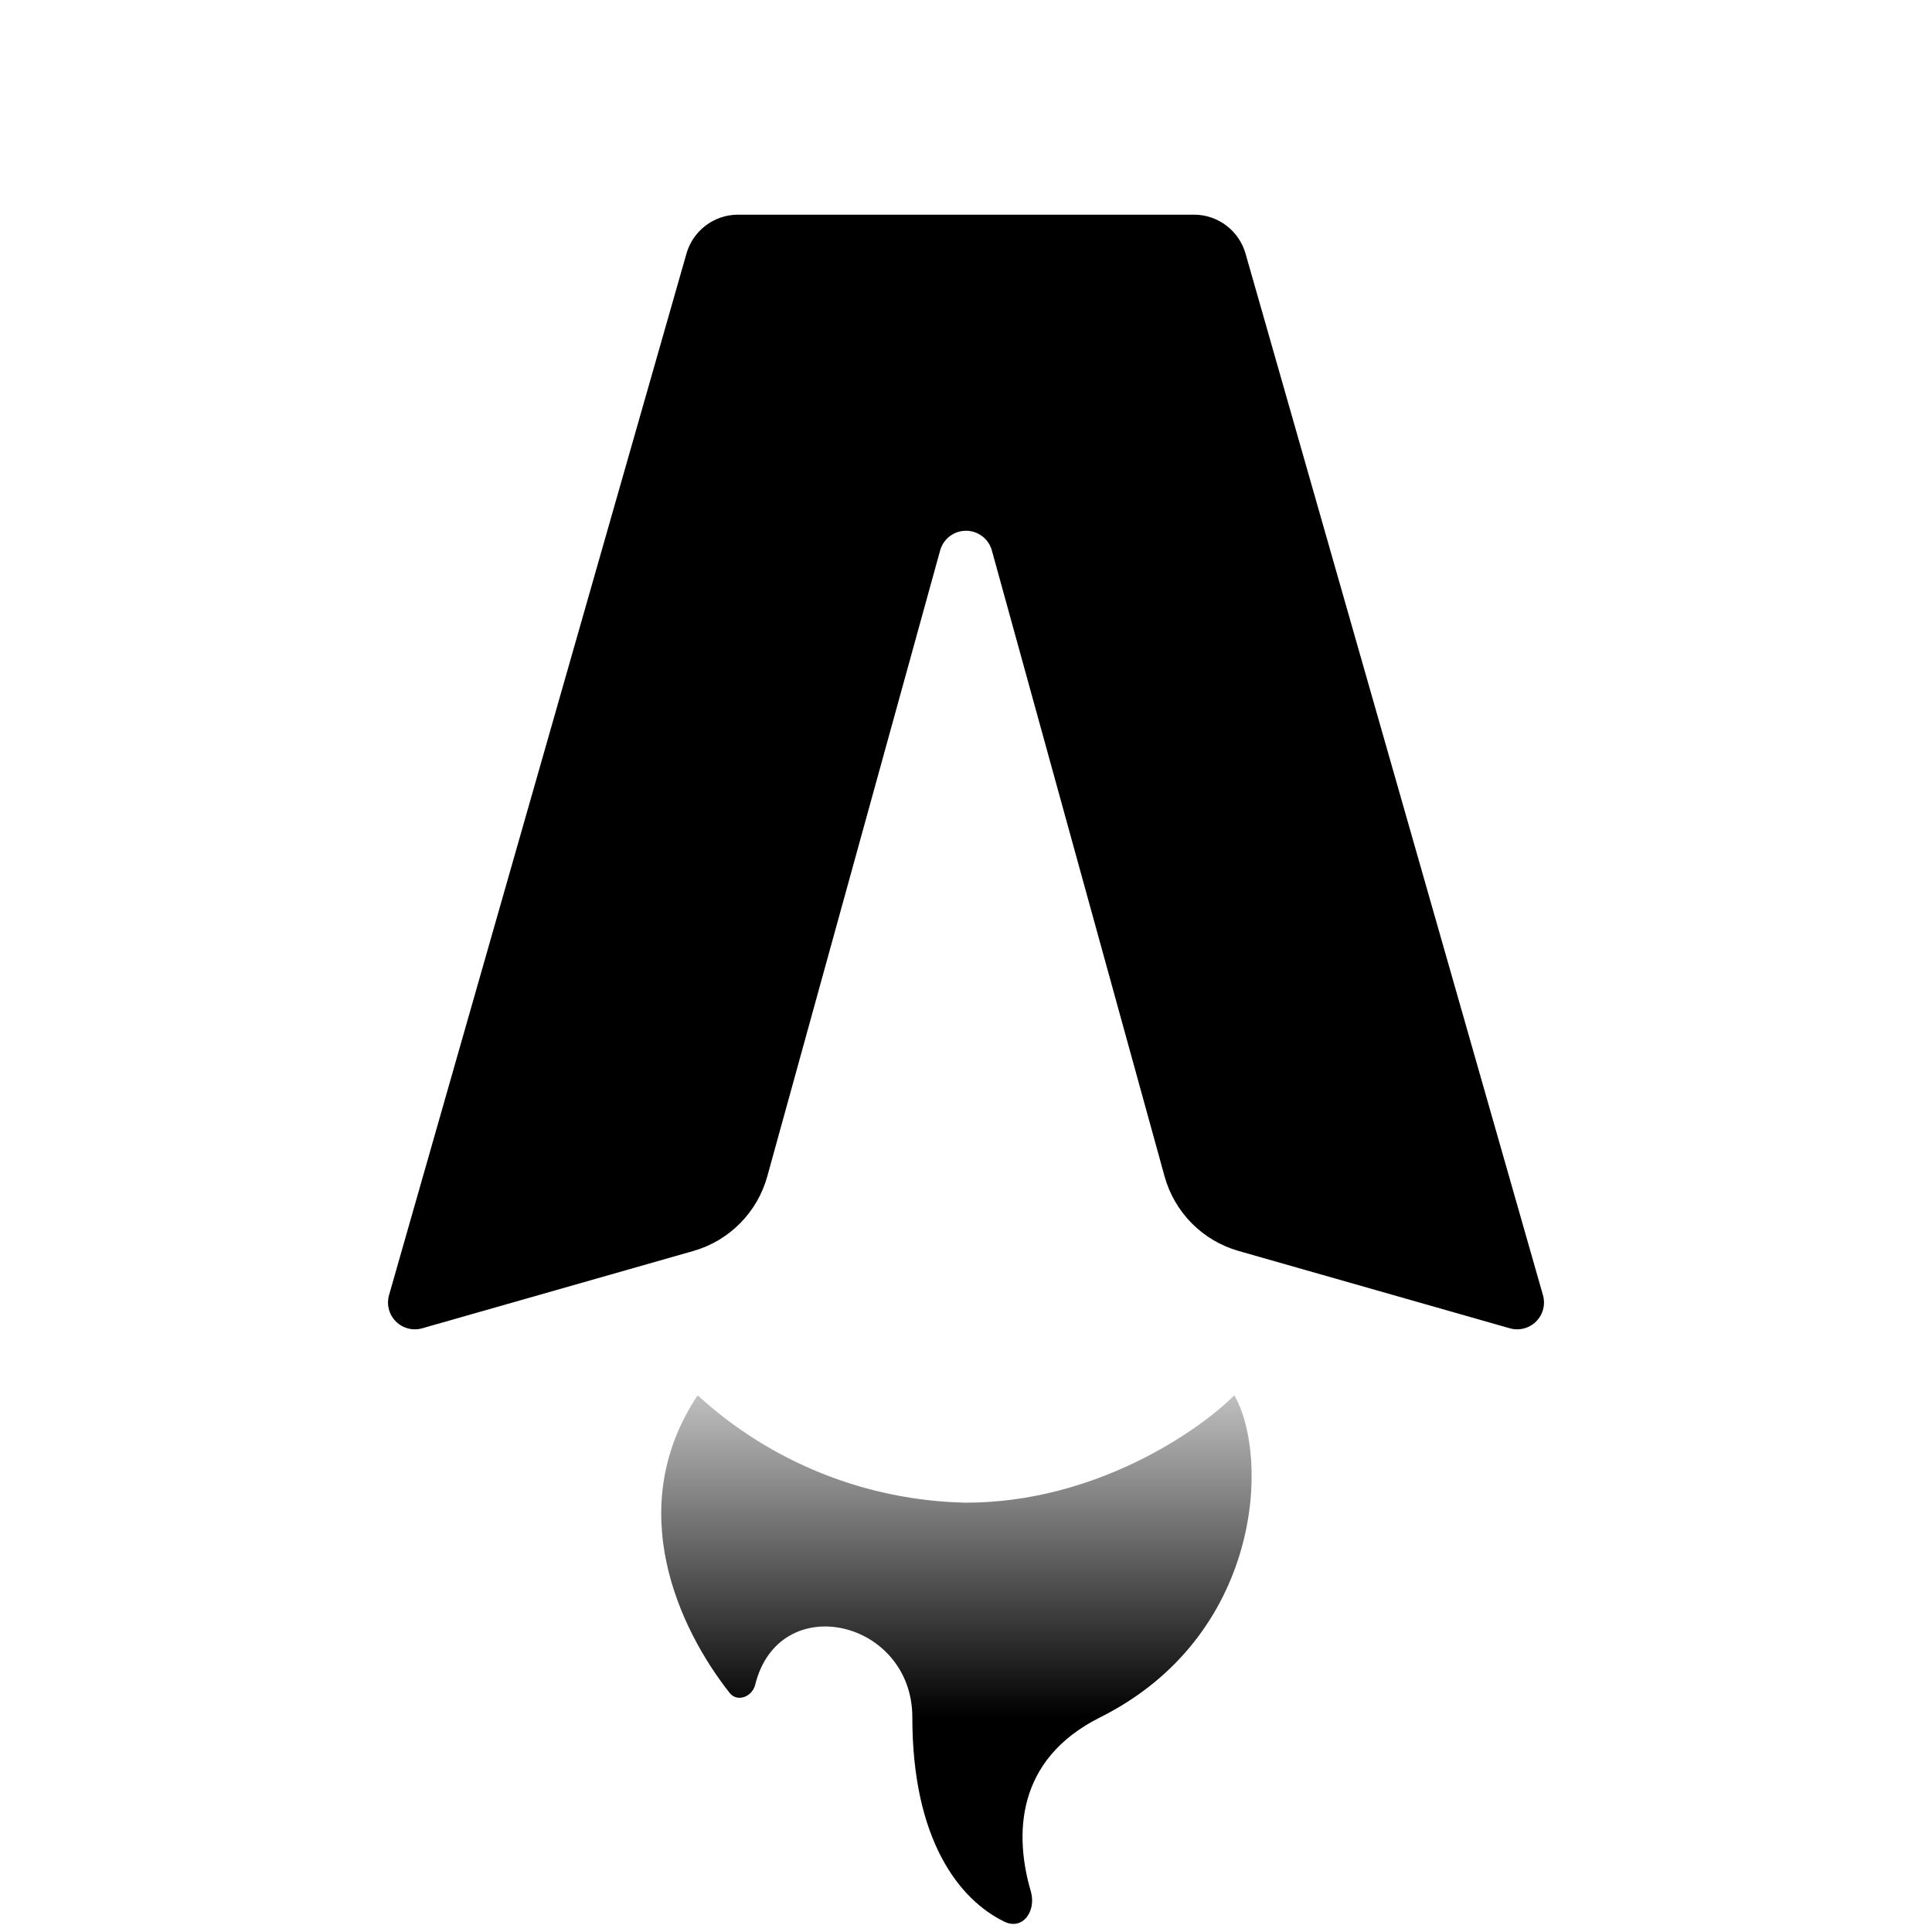
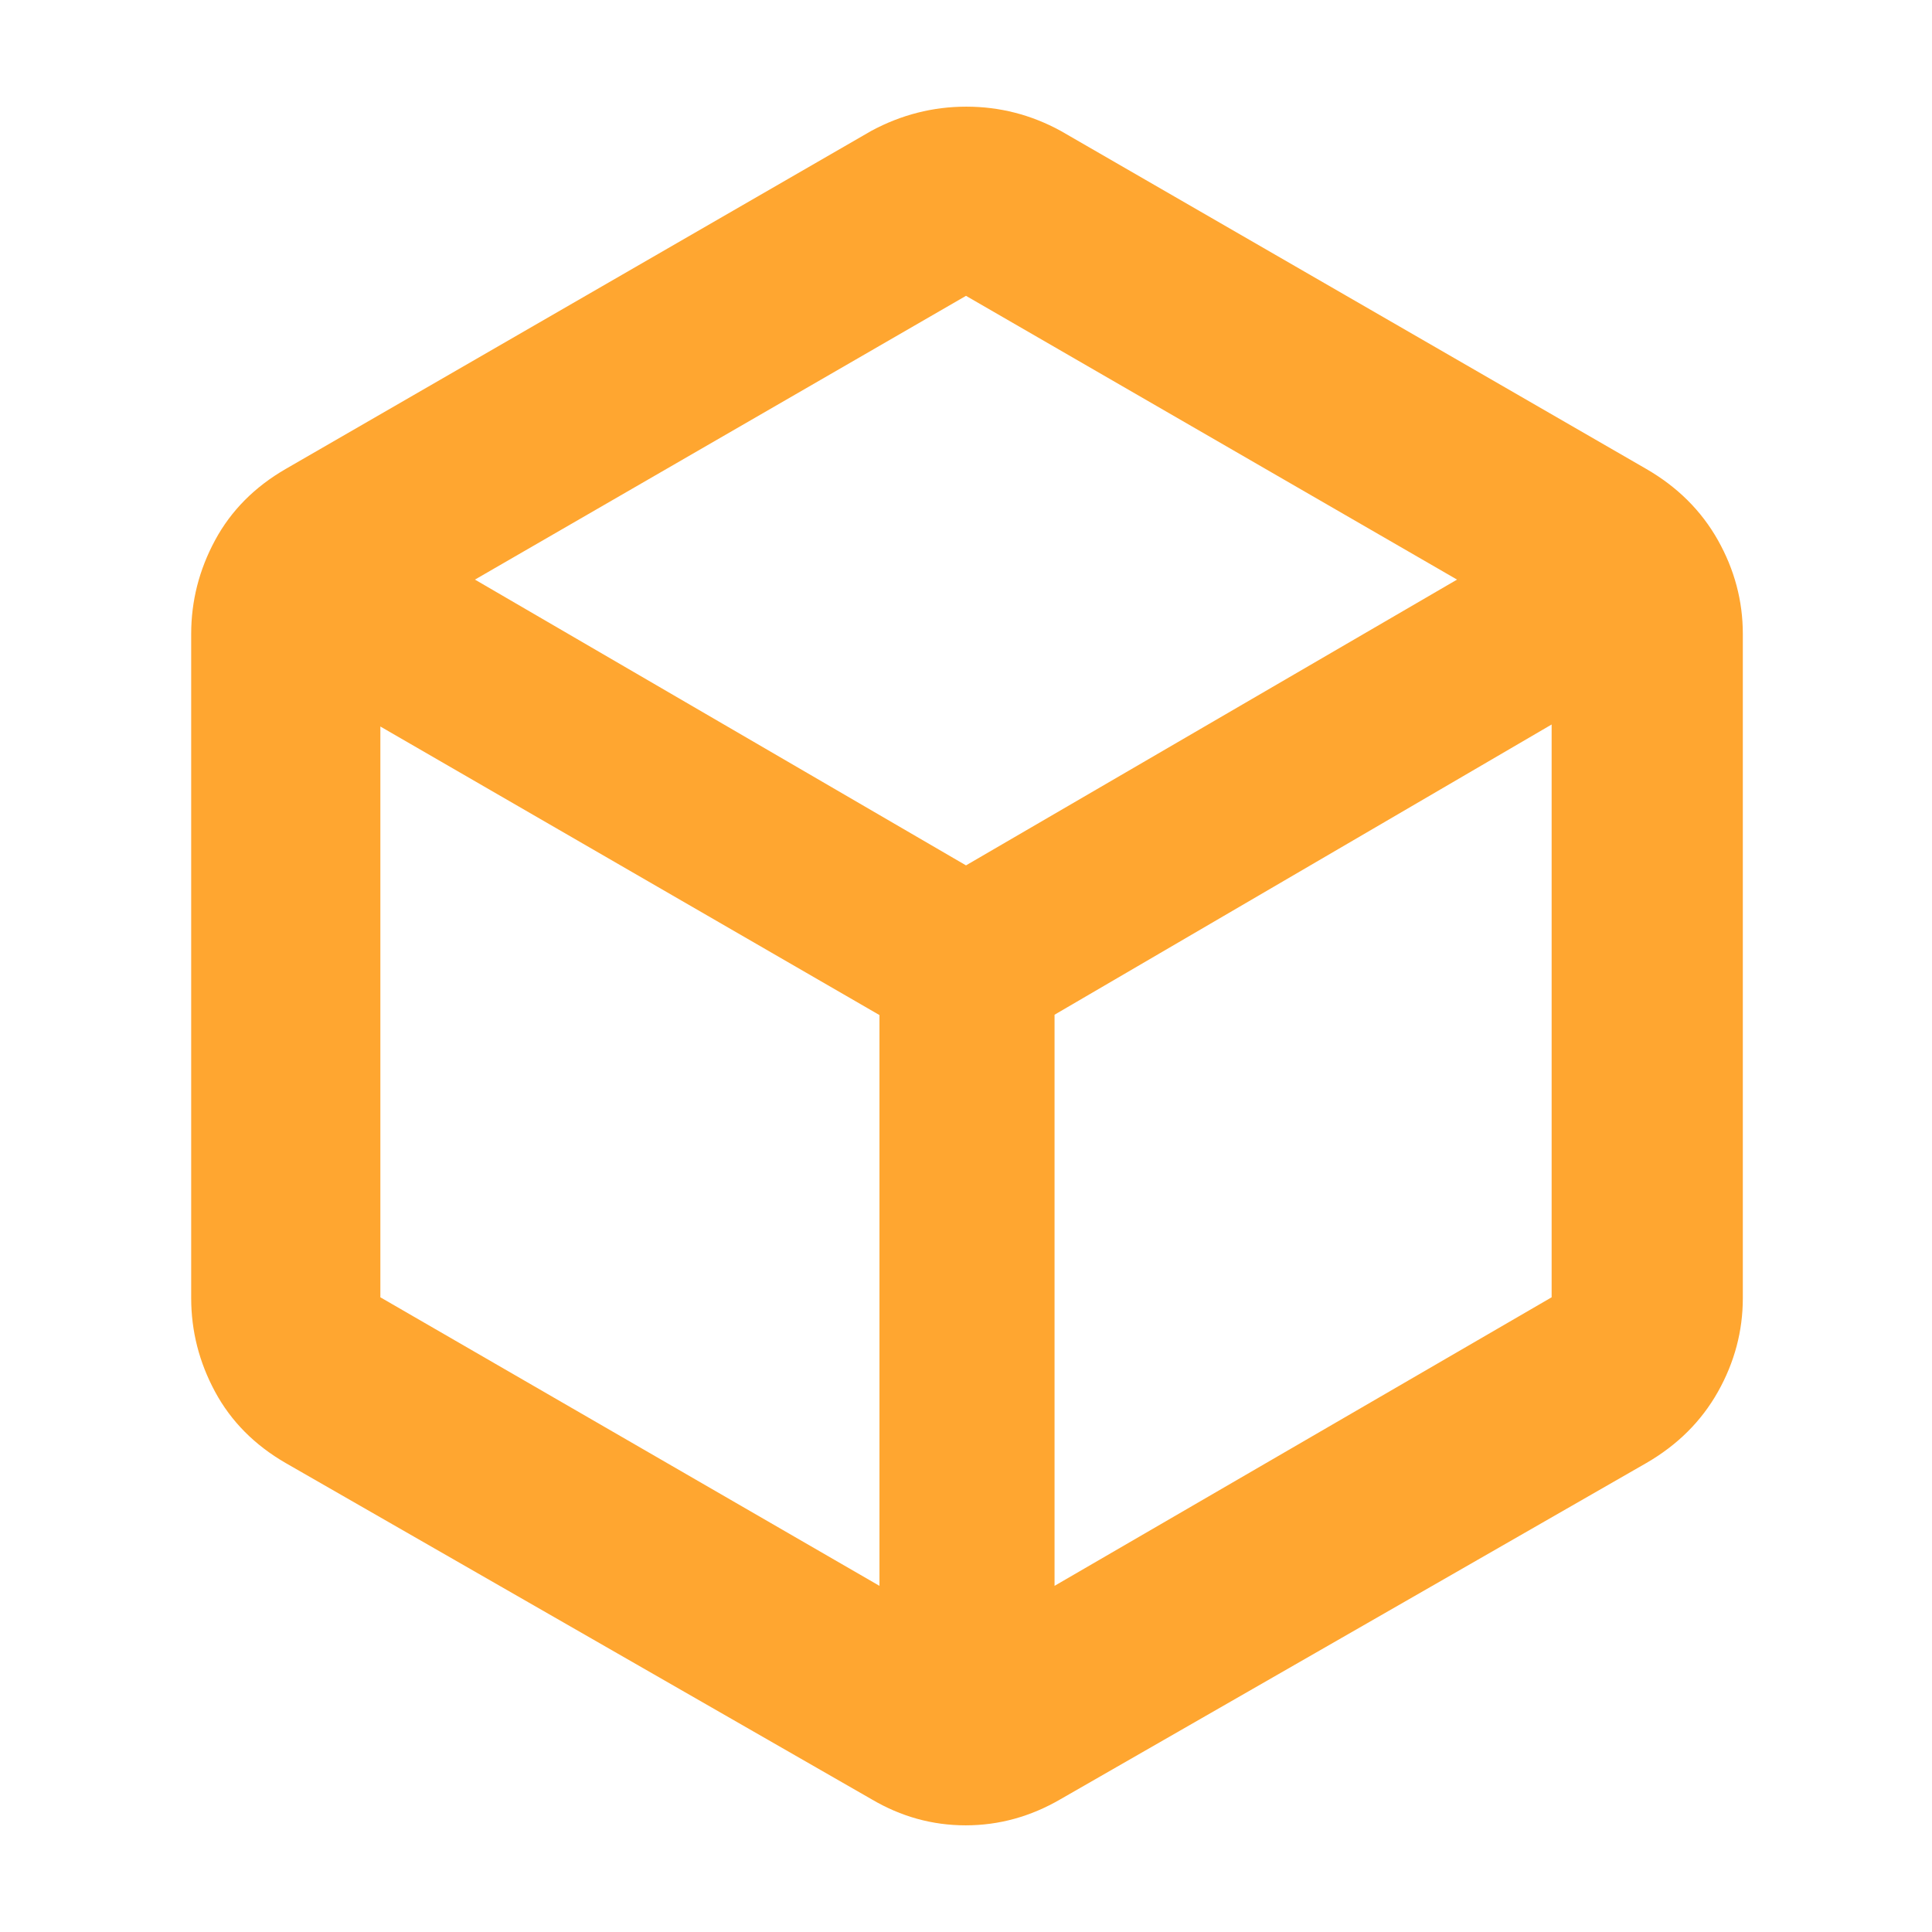
- <svg xmlns="http://www.w3.org/2000/svg" fill="none" viewBox="0 0 36 36">
-   <path fill="#000" d="M22.25 4h-8.5a1 1 0 0 0-.96.73l-5.54 19.4a.5.5 0 0 0 .62.62l5.05-1.44a2 2 0 0 0 1.38-1.4l3.22-11.66a.5.5 0 0 1 .96 0l3.22 11.67a2 2 0 0 0 1.38 1.39l5.05 1.44a.5.5 0 0 0 .62-.62l-5.54-19.4a1 1 0 0 0-.96-.73Z" />
-   <path fill="url(#gradient)" d="M18 28a7.63 7.63 0 0 1-5-2c-1.4 2.1-.35 4.35.6 5.55.14.17.41.07.47-.15.44-1.8 2.93-1.22 2.93.6 0 2.28.87 3.4 1.72 3.81.34.16.59-.2.49-.56-.31-1.05-.29-2.46 1.29-3.25 3-1.5 3.17-4.83 2.5-6-.67.67-2.6 2-5 2Z" />
-   <defs>
-     <linearGradient id="gradient" x1="16" x2="16" y1="32" y2="24" gradientUnits="userSpaceOnUse">
-       <stop stop-color="#000" />
-       <stop offset="1" stop-color="#000" stop-opacity="0" />
-     </linearGradient>
-   </defs>
-   <style>
-     @media (prefers-color-scheme:dark){:root{filter:invert(100%)}}
-   </style>
+ <svg xmlns="http://www.w3.org/2000/svg" height="40px" viewBox="0 -960 960 960" width="40px" fill="#FFA630">
+   <path d="M437-172v-283.62L189-599v283.62L437-172Zm87 0 247-143.38V-600L524-455.79V-172Zm-44-358 244-142-244-141-244 141 244 142ZM142-233q-23.25-13.43-35.12-35.42Q95-290.41 95-315v-330q0-24.59 11.88-46.58Q118.75-713.57 142-727l291-168q22.33-12 47.16-12Q505-907 527-895l291 168q23.25 13.43 35.63 35.42Q866-669.59 866-645v330q0 24.59-12.37 46.58Q841.25-246.43 818-233L527-66q-22.33 13-47.16 13Q455-53 433-66L142-233Zm338-247Z" />
</svg>
